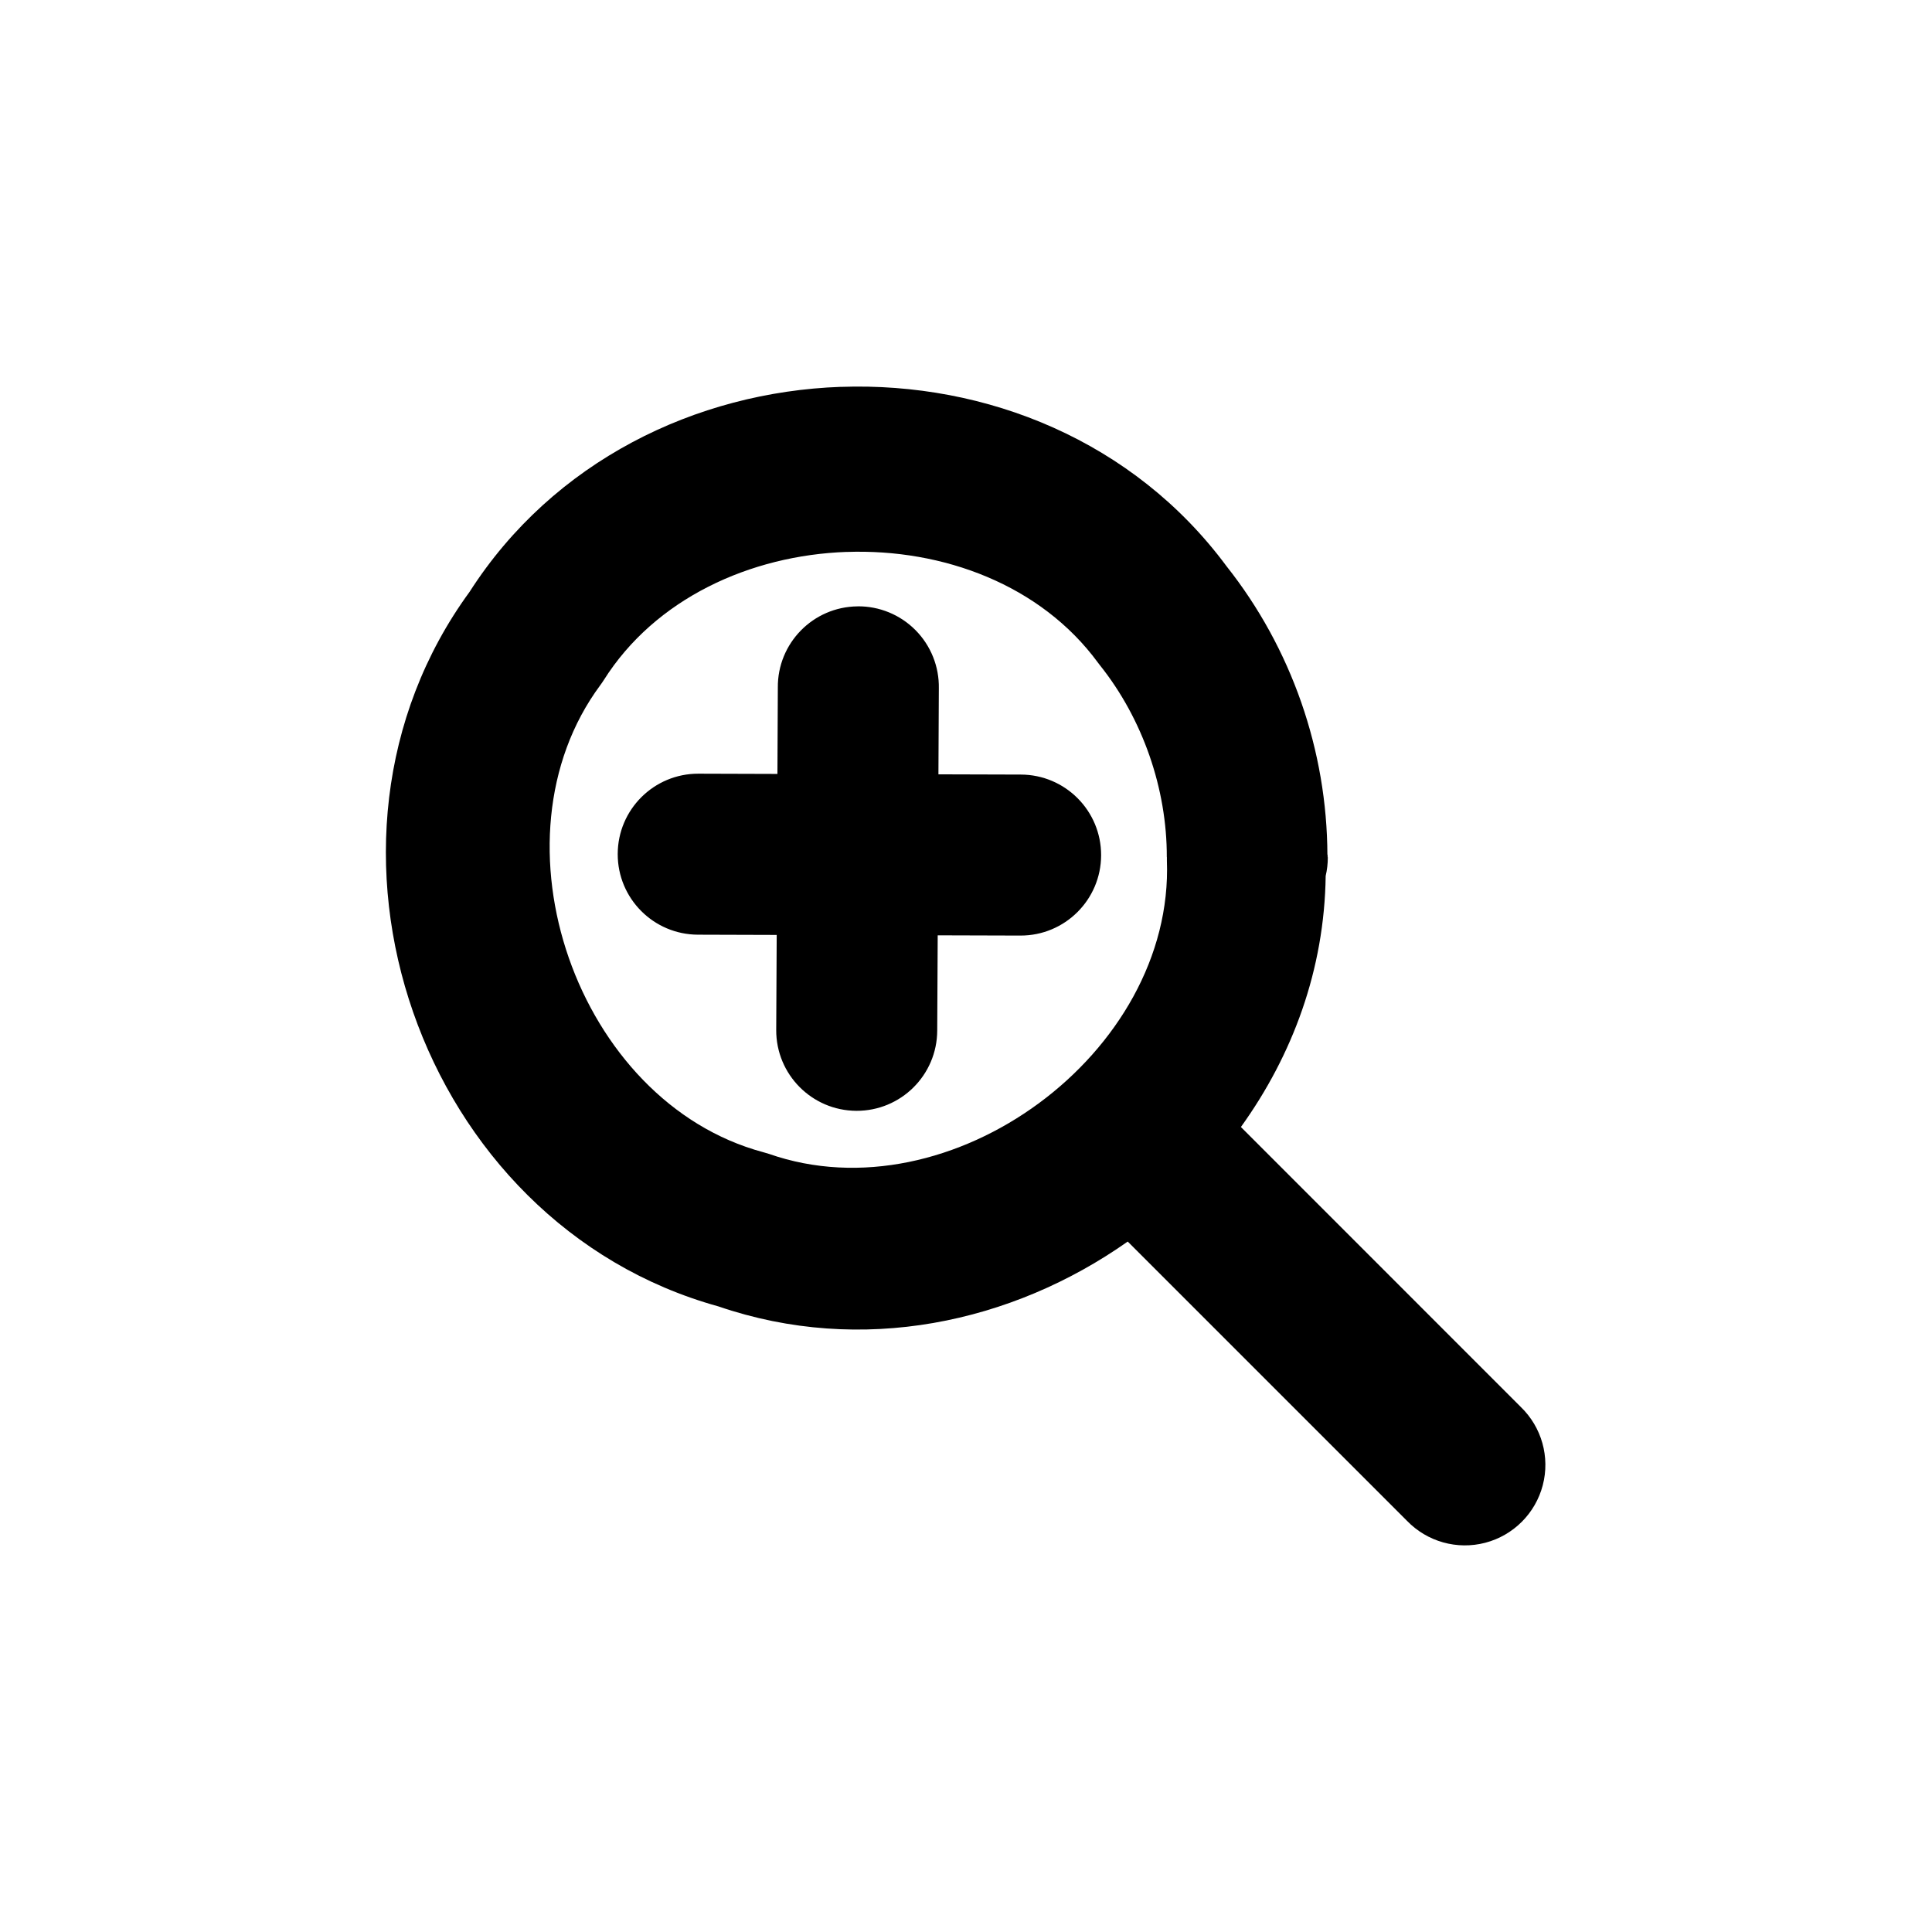
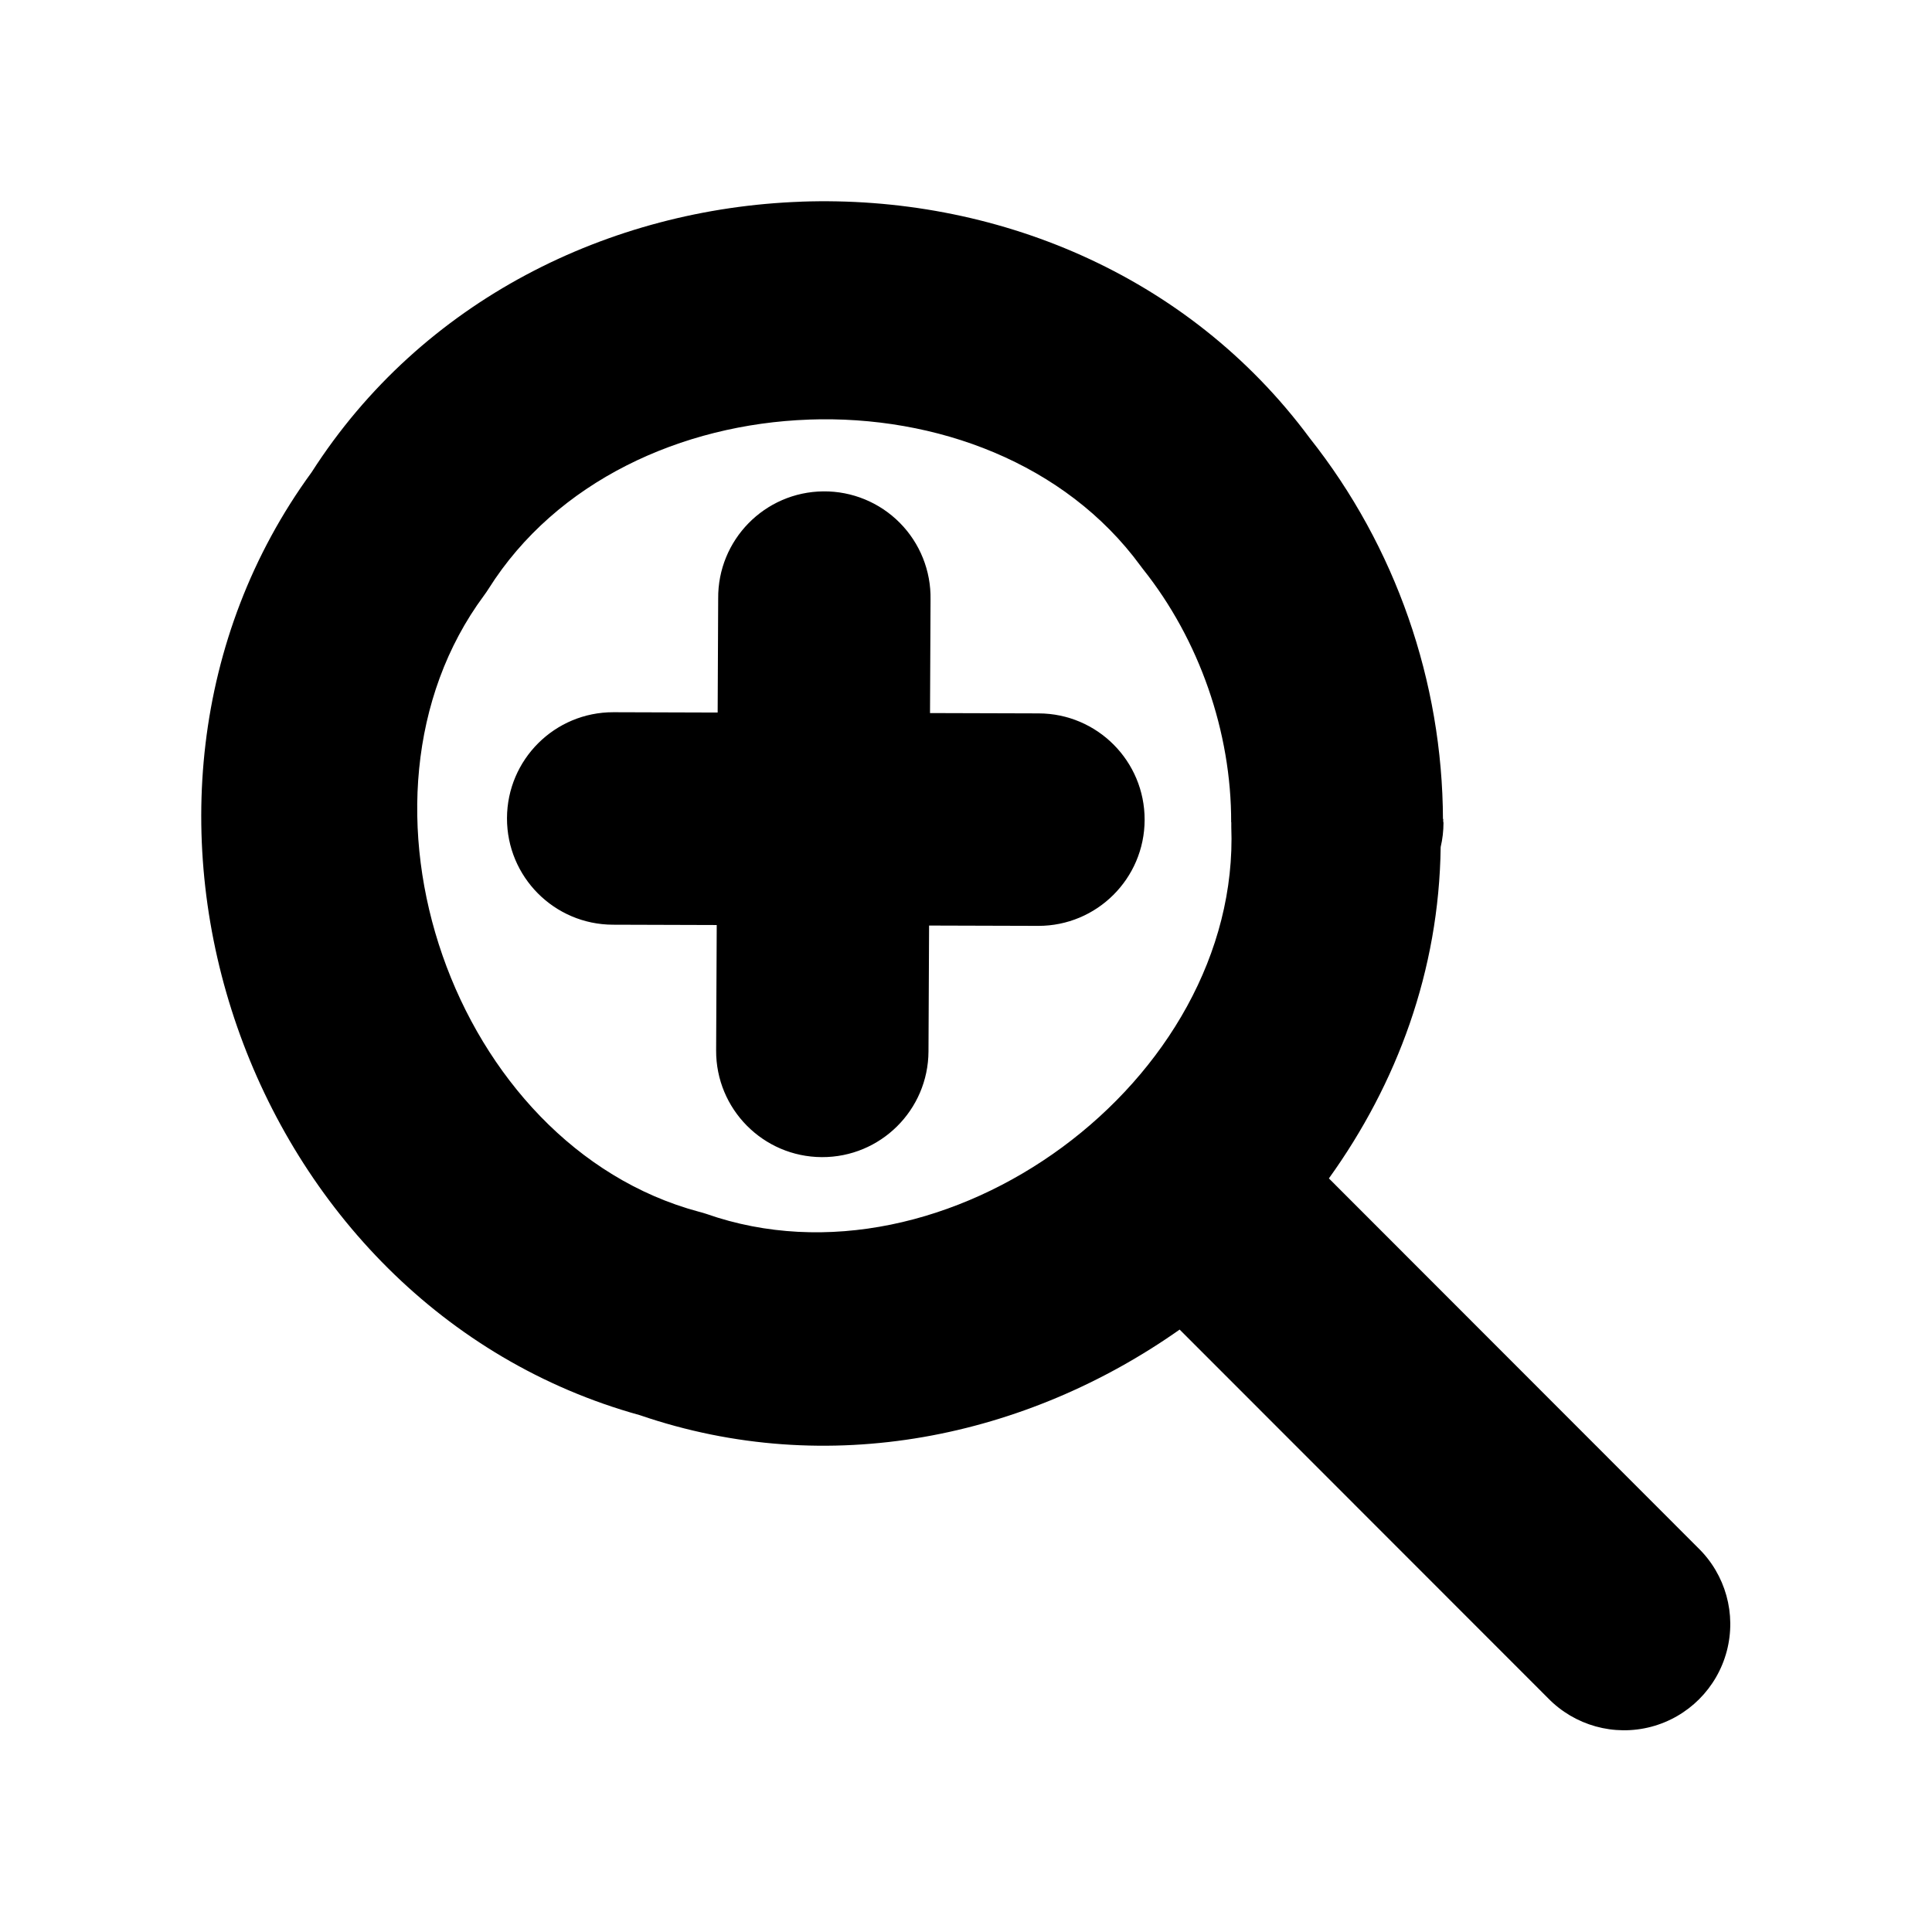
<svg xmlns="http://www.w3.org/2000/svg" height="48" width="48" version="1.1">
-   <path style="color-rendering:auto;text-decoration-color:#000000;color:#000000;shape-rendering:auto;solid-color:#000000;text-decoration-line:none;fill:#000000;mix-blend-mode:normal;block-progression:tb;text-indent:0;image-rendering:auto;white-space:normal;text-decoration-style:solid;isolation:auto;text-transform:none" d="m20.889 9.611c-3.603 0.128-7.143 1.848-9.223 5.094-4.549 6.229-1.25 15.696 6.182 17.752 3.558 1.22 7.293 0.416 10.17-1.611l6.938 6.938a2 2 0 1 0 2.828 -2.828l-6.954-6.956c1.285-1.786 2.075-3.91 2.106-6.238a2 2 0 0 0 0.053 -0.455c0-0.013-0.006-0.024-0.006-0.037-0.001-0.015 0.004-0.028 0.004-0.043l-0.008 0.018c-0.008-2.599-0.893-5.142-2.508-7.18-2.303-3.11-5.968-4.581-9.582-4.453zm0.145 4.102c2.396-0.085 4.827 0.819 6.244 2.75a2 2 0 0 0 0.049 0.064c1.062 1.331 1.666 3.067 1.662 4.769l0.002-0.004a2 2 0 0 0 0 0.086c0.182 4.788-5.374 8.872-9.889 7.289a2 2 0 0 0 -0.143 -0.042c-4.624-1.242-6.897-7.753-4.045-11.602a2 2 0 0 0 0.086 -0.125c1.277-2.026 3.637-3.101 6.033-3.186zm0.271 1.352a2 2 0 0 0 -1.98 2.019l-0.01 2.144c-0.654-0.002-1.309-0.004-1.963-0.006a2 2 0 1 0 -0.01 4c0.652 0.002 1.303 0.004 1.955 0.006l-0.012 2.361a2 2 0 1 0 4 0.018l0.012-2.369c0.685 0.002 1.37 0.004 2.055 0.006a2 2 0 1 0 0.01 -4c-0.682-0.002-1.365-0.004-2.047-0.006l0.01-2.137a2 2 0 0 0 -2.019 -2.037z" />
+   <path style="color-rendering:auto;text-decoration-color:#000000;color:#000000;isolation:auto;mix-blend-mode:normal;shape-rendering:auto;solid-color:#000000;block-progression:tb;text-decoration-line:none;image-rendering:auto;white-space:normal;text-indent:0;text-transform:none;text-decoration-style:solid;fill:#000000" d="m19.906 5.011c-4.752 0.168-9.421 2.438-12.164 6.722-6 8.22-1.649 20.713 8.153 23.426 4.693 1.61 9.618 0.549 13.413-2.126l9.15 9.155a2.638 2.639 0 1 0 3.73 -3.732l-9.172-9.179c1.694-2.357 2.737-5.159 2.777-8.232a2.638 2.639 0 0 0 0.07 -0.601c0-0.017-0.008-0.032-0.008-0.049-0.001-0.02 0.006-0.037 0.005-0.057l-0.01 0.023c-0.011-3.43-1.177-6.785-3.308-9.474-3.037-4.104-7.871-6.046-12.637-5.877zm0.191 5.413c3.16-0.112 6.367 1.081 8.235 3.629a2.638 2.639 0 0 0 0.064 0.085c1.4 1.756 2.198 4.048 2.192 6.294l0.003-0.005a2.638 2.639 0 0 0 0 0.113c0.24 6.318-7.088 11.707-13.042 9.619a2.638 2.639 0 0 0 -0.189 -0.055c-6.099-1.639-9.097-10.231-5.335-15.31a2.638 2.639 0 0 0 0.113 -0.165c1.684-2.674 4.797-4.092 7.957-4.204zm0.358 1.784a2.638 2.639 0 0 0 -2.612 2.665l-0.013 2.83c-0.863-0.002-1.726-0.005-2.589-0.008a2.638 2.639 0 1 0 -0.013 5.279c0.859 0.002 1.719 0.005 2.579 0.008l-0.015 3.116a2.638 2.639 0 1 0 5.276 0.023l0.015-3.126c0.903 0.002 1.807 0.005 2.71 0.008a2.638 2.639 0 1 0 0.013 -5.279c-0.9-0.002-1.8-0.005-2.7-0.008l0.013-2.82a2.638 2.639 0 0 0 -2.663 -2.688z" />
</svg>
